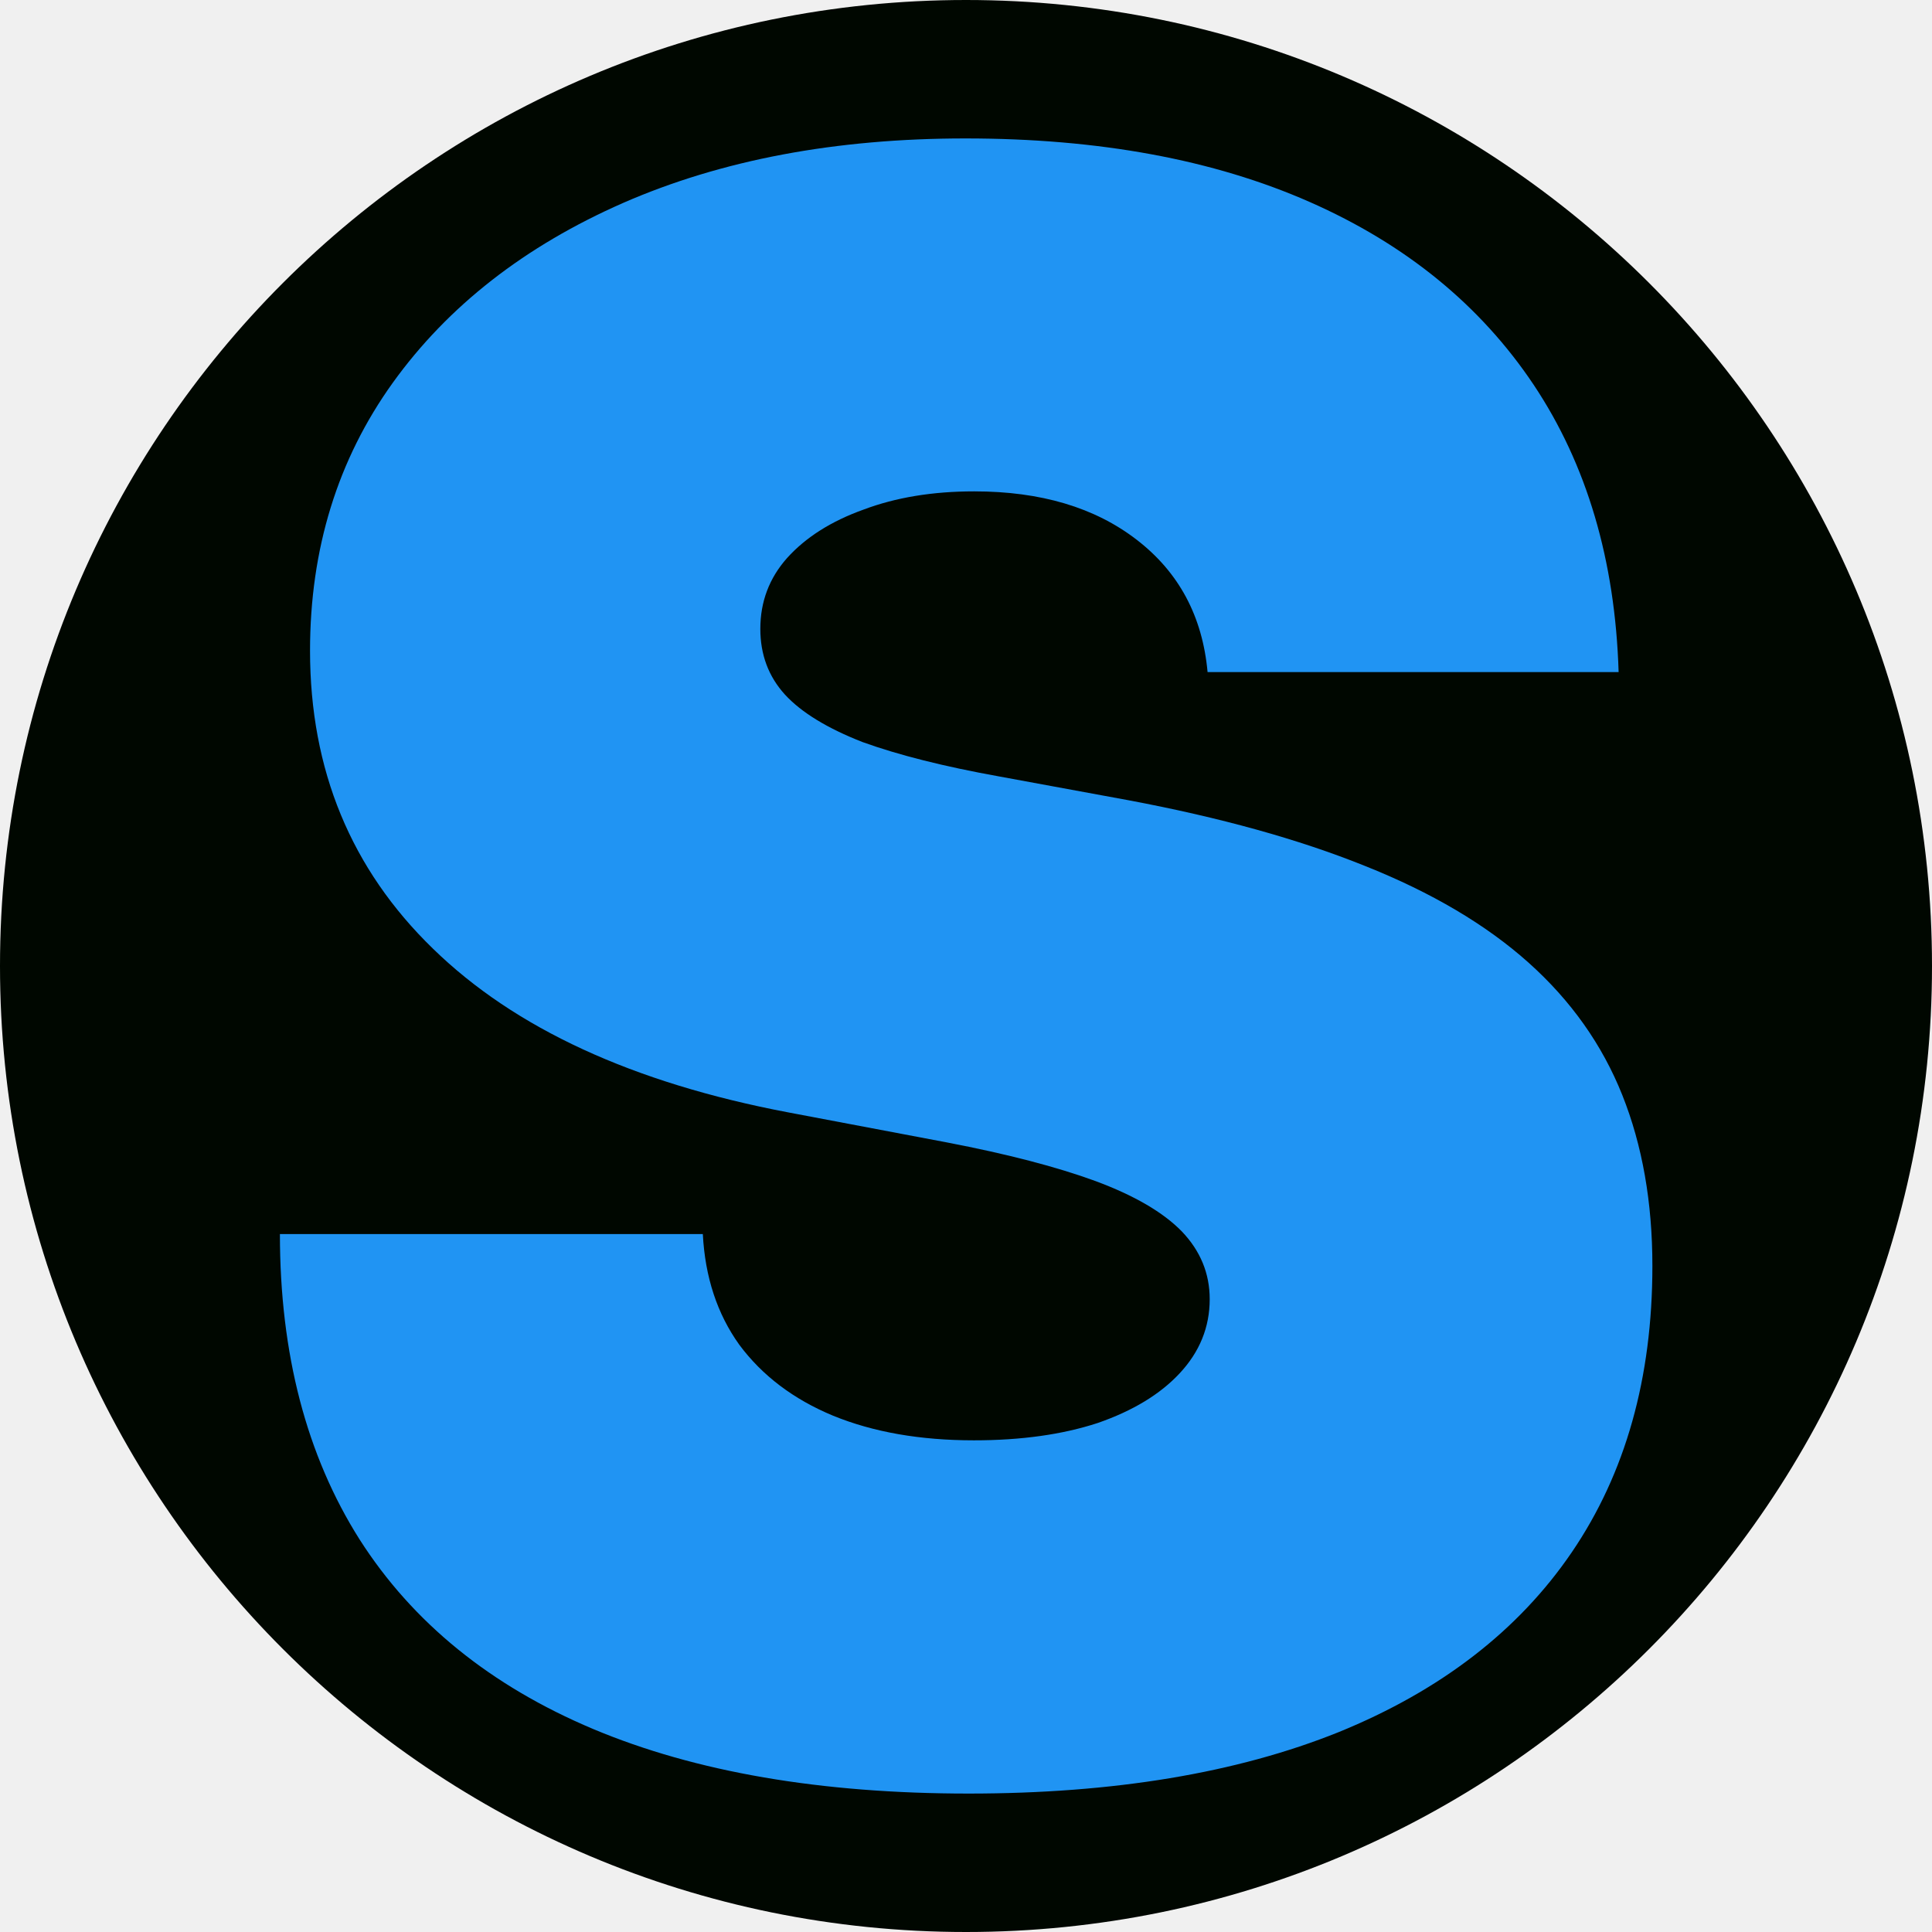
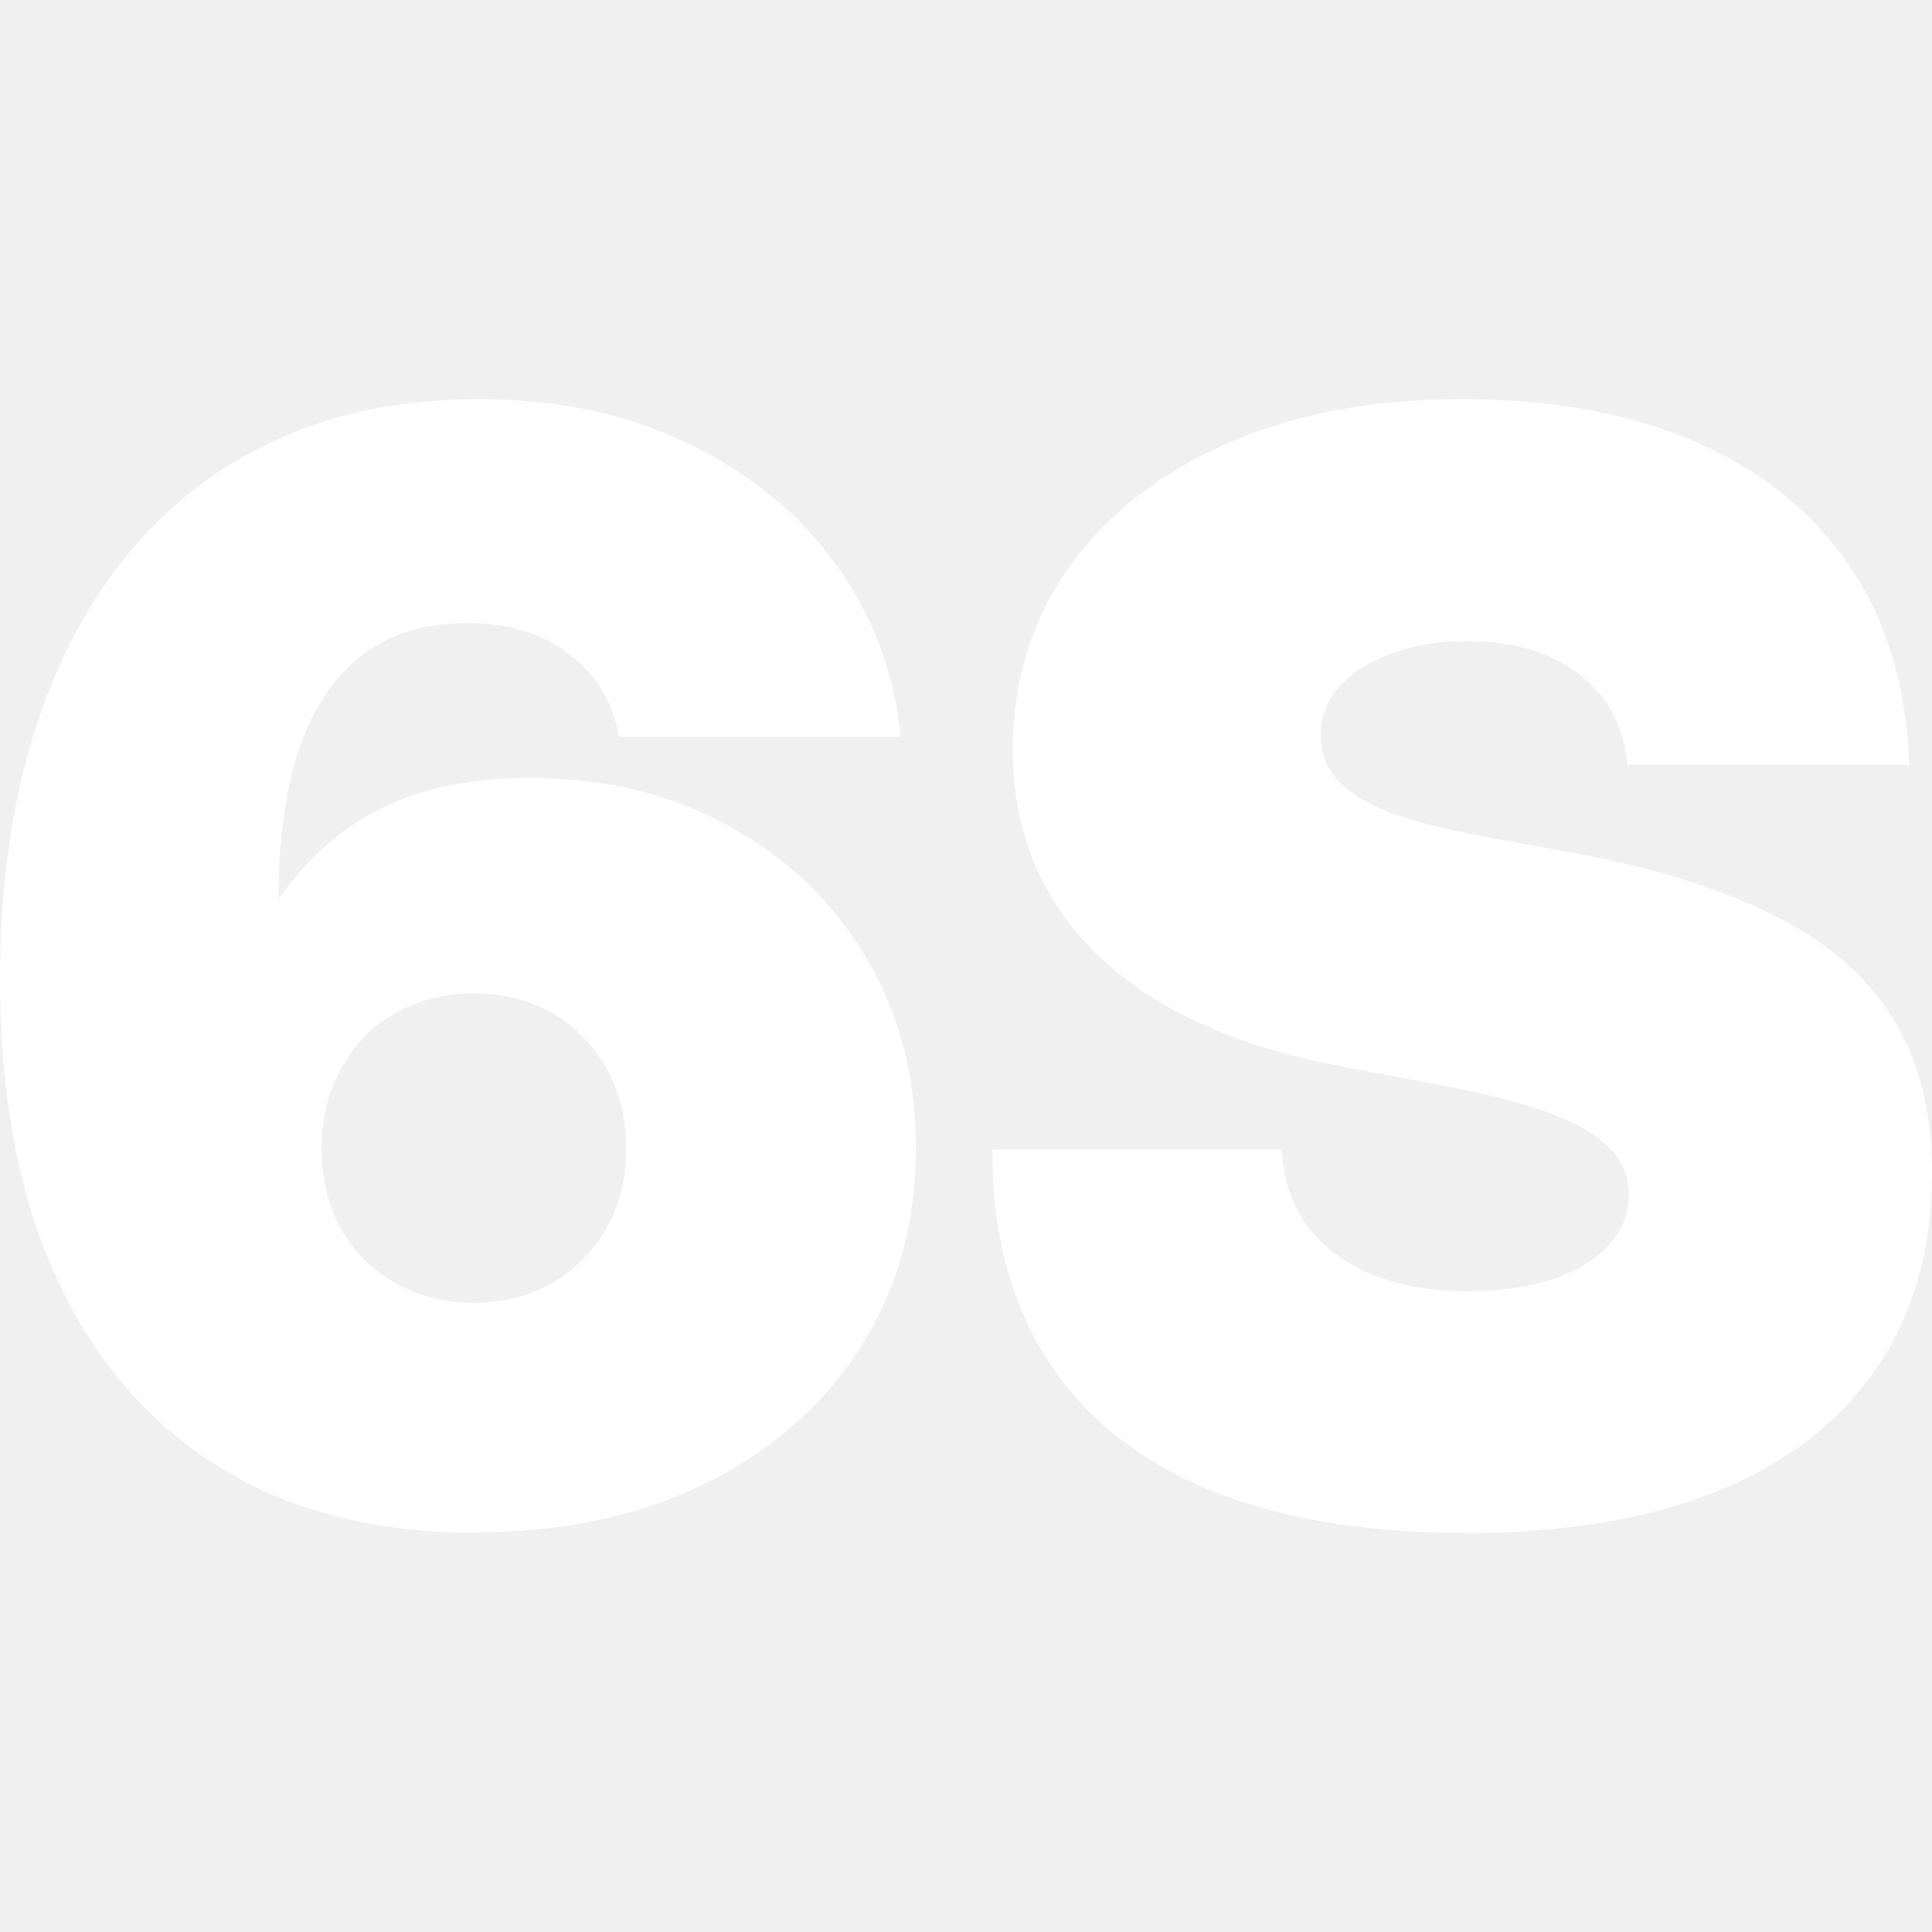
<svg xmlns="http://www.w3.org/2000/svg" width="24" height="24" viewBox="0 0 6.35 6.35" version="1.1" id="svg5">
  <defs id="defs2">
    <rect x="0" y="0" width="1889.764" height="1889.764" id="rect3623" />
  </defs>
-   <g id="layer2">
-     <circle style="font-variation-settings:'opsz' 32, 'wght' 900;display:inline;fill:#000700;fill-opacity:1;fill-rule:evenodd;stroke-width:0" id="path3849" cx="3.175" cy="3.175" r="3.175" />
-   </g>
-   <g id="layer1">
-     <text xml:space="preserve" style="font-style:normal;font-variant:normal;font-weight:normal;font-stretch:normal;font-size:7.243px;font-family:Inter;-inkscape-font-specification:'Inter, @opsz=32.0,wght=900';font-variant-ligatures:normal;font-variant-caps:normal;font-variant-numeric:normal;font-variant-east-asian:normal;font-variation-settings:'opsz' 32, 'wght' 900;text-align:center;text-anchor:middle;display:none;fill:#2094f3;fill-opacity:1;fill-rule:evenodd;stroke-width:0.001" x="3.175" y="5.81" id="text294">
-       <tspan id="tspan292" style="font-style:normal;font-variant:normal;font-weight:normal;font-stretch:normal;font-size:7.243px;font-family:Inter;-inkscape-font-specification:'Inter, @opsz=32.0,wght=900';font-variant-ligatures:normal;font-variant-caps:normal;font-variant-numeric:normal;font-variant-east-asian:normal;font-variation-settings:'opsz' 32, 'wght' 900;fill:#2094f3;fill-opacity:1;stroke-width:0.001" x="3.175" y="5.81">S</tspan>
-     </text>
-     <path d="M 3.184,5.895 Q 2.455,5.895 1.95,5.683 1.444,5.47 1.182,5.06 0.92,4.646 0.92,4.056 H 2.31 q 0.011,0.212 0.12,0.364 0.113,0.152 0.308,0.233 0.198,0.081 0.463,0.081 0.233,0 0.407,-0.057 0.173,-0.06 0.269,-0.163 0.099,-0.106 0.099,-0.244 0,-0.127 -0.092,-0.223 Q 3.792,3.953 3.601,3.882 3.41,3.812 3.113,3.755 L 2.59,3.656 Q 1.826,3.511 1.423,3.118 1.019,2.726 1.019,2.139 q 0,-0.502 0.272,-0.881 0.272,-0.378 0.757,-0.591 0.485,-0.212 1.125,-0.212 0.658,0 1.132,0.209 0.474,0.209 0.736,0.601 0.262,0.393 0.279,0.944 H 3.969 Q 3.944,1.934 3.736,1.774 3.53,1.615 3.202,1.615 q -0.205,0 -0.364,0.06 -0.159,0.057 -0.251,0.159 -0.088,0.099 -0.088,0.233 0,0.127 0.081,0.216 0.081,0.088 0.255,0.156 0.177,0.064 0.449,0.113 l 0.424,0.078 q 0.453,0.085 0.778,0.216 0.329,0.131 0.538,0.318 0.209,0.187 0.308,0.435 0.099,0.248 0.099,0.562 0,0.552 -0.265,0.941 Q 4.903,5.488 4.4,5.693 3.898,5.895 3.184,5.895 Z" style="font-size:7.243px;font-family:Inter;-inkscape-font-specification:'Inter, @opsz=32.0,wght=900';font-variation-settings:'opsz' 32, 'wght' 900;text-align:center;text-anchor:middle;display:inline;fill:#2094f3;fill-rule:evenodd;stroke-width:0.001" id="path296" />
+   <g id="layer1" style="display:inline">
+     <g aria-label="6S" id="text347" style="font-size:4.962px;font-family:Inter;-inkscape-font-specification:'Inter, @opsz=32.0,wght=900';font-variation-settings:'opsz' 32, 'wght' 900;text-align:center;text-anchor:middle;display:inline;fill:#ffffff;fill-opacity:1;fill-rule:evenodd;stroke-width:0.019">
+       <path d="m 1.565,5.038 q -0.371,0 -0.661,-0.121 Q 0.615,4.793 0.412,4.558 0.211,4.323 0.104,3.987 2.4656765e-7,3.647 2.4656765e-7,3.216 2.4656765e-7,2.778 0.107,2.426 0.213,2.075 0.417,1.826 0.62,1.576 0.911,1.445 1.202,1.312 1.57,1.312 q 0.4,0 0.7,0.15 0.303,0.148 0.482,0.4 0.179,0.25 0.208,0.56 H 2.035 Q 2.004,2.25 1.87,2.15 1.74,2.048 1.534,2.048 q -0.211,0 -0.349,0.109 -0.136,0.109 -0.204,0.31 -0.065,0.201 -0.065,0.482 h 0.005 Q 1.015,2.814 1.136,2.727 1.257,2.64 1.408,2.598 q 0.153,-0.041 0.332,-0.041 0.368,0 0.654,0.157 0.288,0.157 0.451,0.431 0.165,0.274 0.165,0.627 0,0.378 -0.187,0.664 -0.184,0.283 -0.511,0.443 -0.325,0.157 -0.746,0.157 z M 1.555,4.282 q 0.148,0 0.259,-0.065 0.114,-0.065 0.179,-0.179 0.065,-0.116 0.065,-0.264 0,-0.148 -0.065,-0.262 Q 1.929,3.395 1.815,3.33 1.703,3.265 1.555,3.265 q -0.109,0 -0.201,0.039 -0.09,0.036 -0.157,0.104 -0.065,0.068 -0.104,0.162 -0.036,0.092 -0.036,0.204 0,0.148 0.063,0.264 0.065,0.114 0.179,0.179 0.114,0.065 0.257,0.065 z" style="display:inline;fill:#ffffff;fill-opacity:1;stroke-width:0.019" id="path293" />
+       <path d="m 4.812,5.038 q -0.499,0 -0.846,-0.145 Q 3.62,4.747 3.44,4.466 3.261,4.183 3.261,3.778 h 0.952 q 0.007,0.145 0.082,0.25 0.078,0.104 0.211,0.16 0.136,0.056 0.317,0.056 0.16,0 0.279,-0.039 0.119,-0.041 0.184,-0.111 0.068,-0.073 0.068,-0.167 0,-0.087 -0.063,-0.153 Q 5.228,3.708 5.097,3.66 4.967,3.611 4.763,3.572 L 4.405,3.504 Q 3.881,3.405 3.605,3.136 3.329,2.867 3.329,2.465 q 0,-0.344 0.187,-0.603 Q 3.702,1.603 4.034,1.457 4.366,1.312 4.804,1.312 q 0.451,0 0.775,0.143 Q 5.904,1.598 6.083,1.867 6.263,2.136 6.275,2.514 H 5.349 Q 5.332,2.325 5.19,2.216 5.049,2.107 4.824,2.107 q -0.141,0 -0.25,0.041 -0.109,0.039 -0.172,0.109 -0.061,0.068 -0.061,0.16 0,0.087 0.056,0.148 0.056,0.061 0.174,0.107 0.121,0.044 0.308,0.078 l 0.291,0.053 q 0.31,0.058 0.533,0.148 0.225,0.09 0.368,0.218 0.143,0.128 0.211,0.298 0.068,0.17 0.068,0.385 0,0.378 -0.182,0.644 -0.179,0.264 -0.523,0.405 -0.344,0.138 -0.833,0.138 z" style="display:inline;fill:#ffffff;fill-opacity:1;stroke-width:0.019" id="path295" />
+     </g>
  </g>
</svg>
